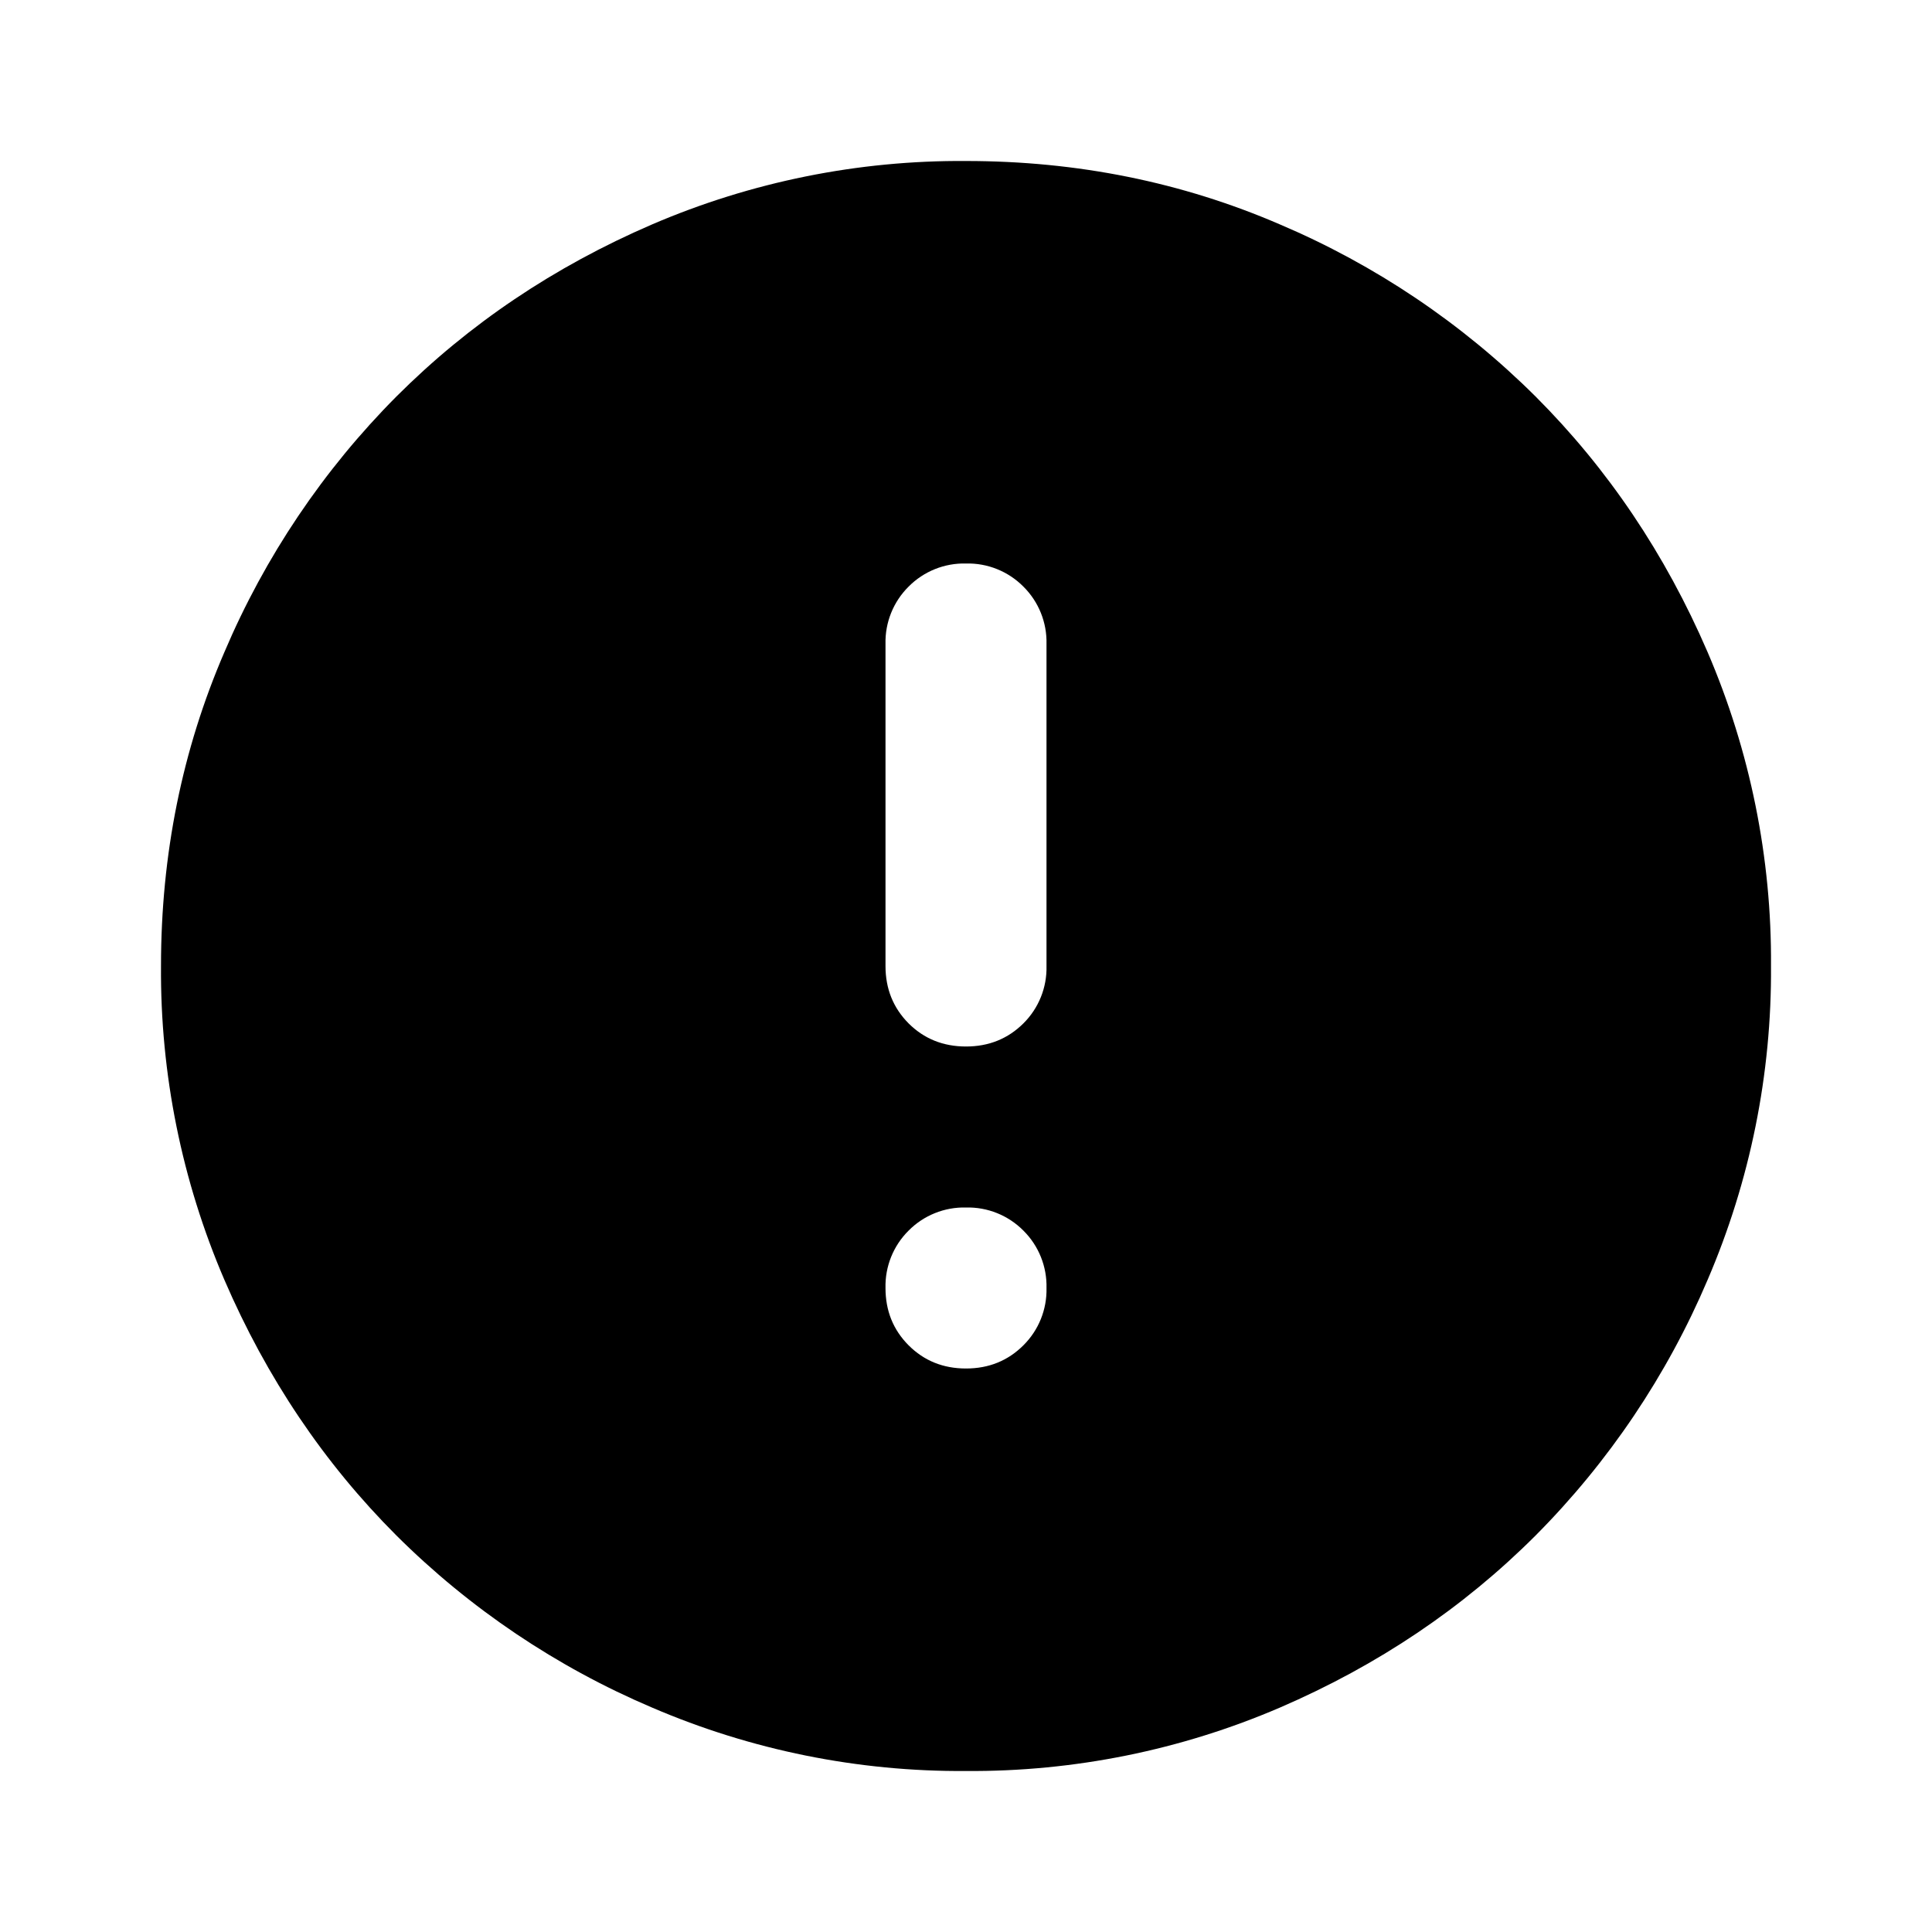
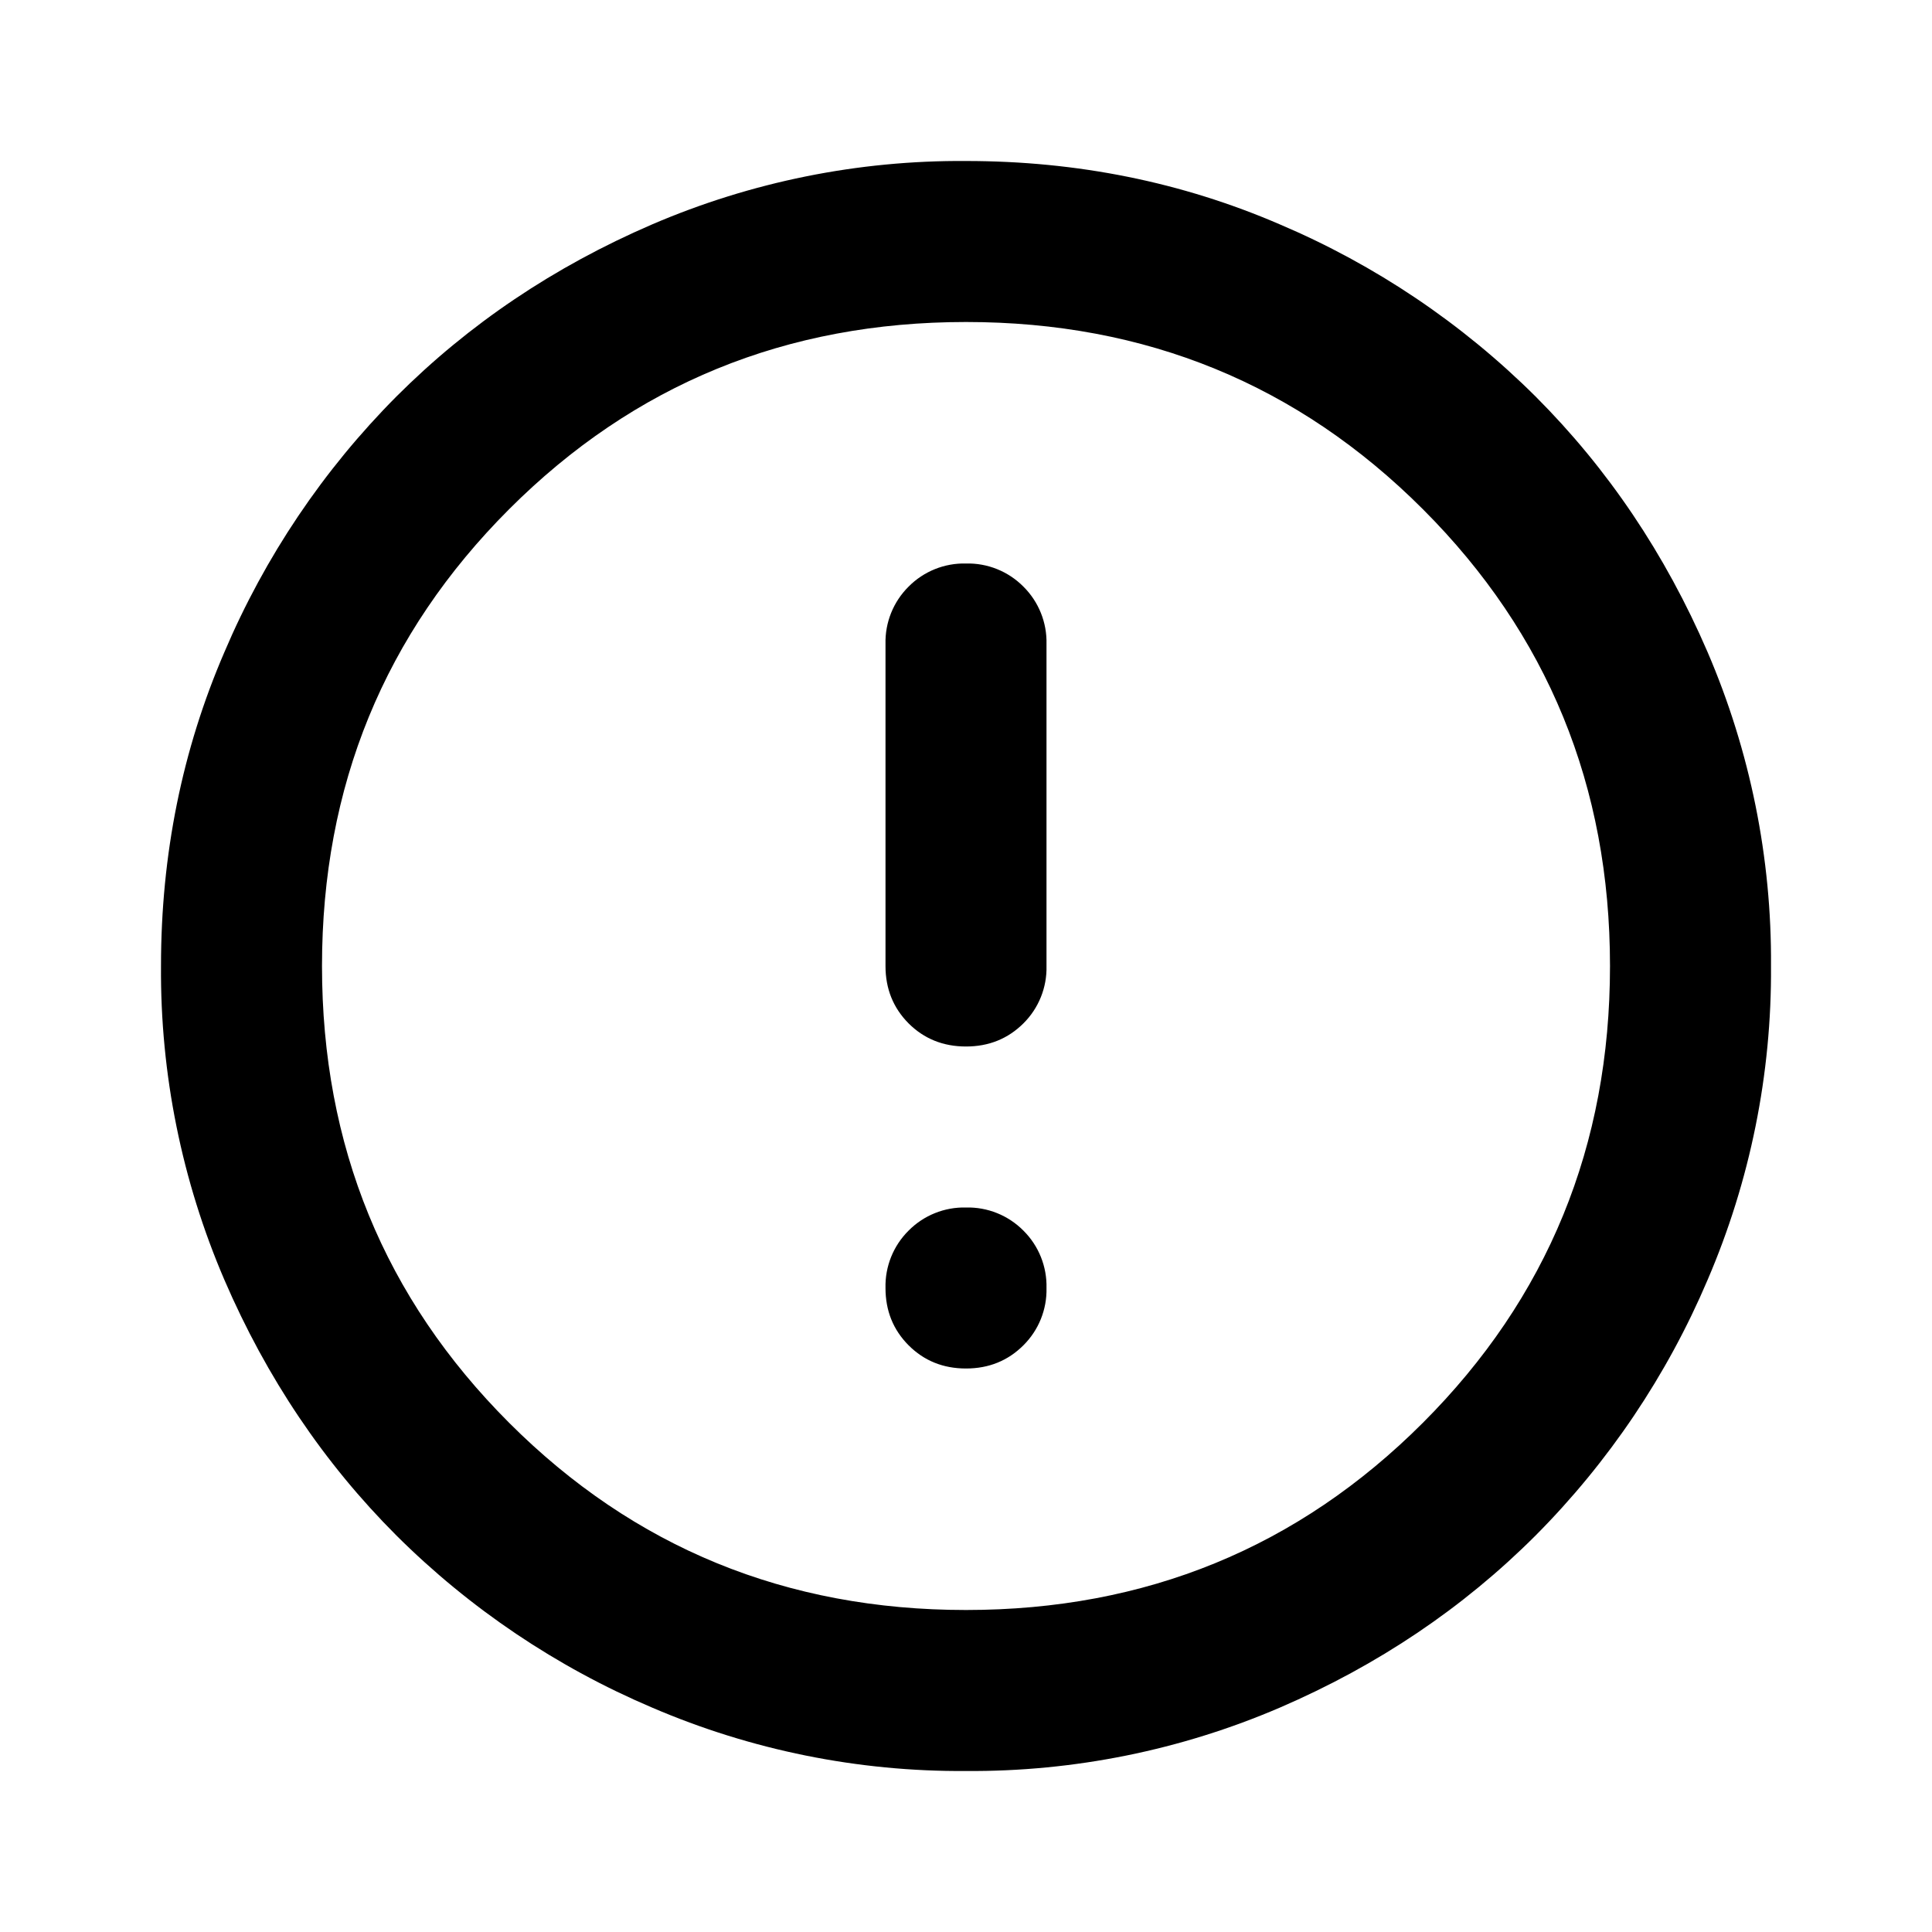
<svg xmlns="http://www.w3.org/2000/svg" width="24" height="24" fill="black" viewBox="0 0 24 24">
-   <path d="M12 17q.424 0 .713-.288A.97.97 0 0 0 13 16a.97.97 0 0 0-.287-.713A.97.97 0 0 0 12 15a.97.97 0 0 0-.713.287A.97.97 0 0 0 11 16q0 .424.287.712.288.288.713.288m0-4q.424 0 .713-.287A.97.97 0 0 0 13 12V8a.97.97 0 0 0-.287-.713A.97.97 0 0 0 12 7a.97.97 0 0 0-.713.287A.97.97 0 0 0 11 8v4q0 .424.287.713.288.287.713.287m0 9a9.7 9.7 0 0 1-3.9-.788 10.1 10.1 0 0 1-3.175-2.137q-1.35-1.35-2.137-3.175A9.7 9.7 0 0 1 2 12q0-2.075.788-3.9a10.1 10.1 0 0 1 2.137-3.175q1.35-1.35 3.175-2.137A9.7 9.7 0 0 1 12 2q2.075 0 3.9.788a10.1 10.1 0 0 1 3.175 2.137q1.35 1.35 2.137 3.175A9.7 9.7 0 0 1 22 12a9.7 9.7 0 0 1-.788 3.9 10.1 10.1 0 0 1-2.137 3.175q-1.35 1.35-3.175 2.137A9.7 9.7 0 0 1 12 22" />
+   <path d="M12 17q.424 0 .713-.288A.97.97 0 0 0 13 16a.97.97 0 0 0-.287-.713A.97.97 0 0 0 12 15a.97.97 0 0 0-.713.287A.97.97 0 0 0 11 16q0 .424.287.712.288.288.713.288m0-4q.424 0 .713-.287A.97.97 0 0 0 13 12V8a.97.97 0 0 0-.287-.713A.97.97 0 0 0 12 7a.97.97 0 0 0-.713.287A.97.97 0 0 0 11 8v4q0 .424.287.713.288.287.713.287m0 9a9.7 9.7 0 0 1-3.9-.788 10.1 10.1 0 0 1-3.175-2.137q-1.35-1.35-2.137-3.175A9.7 9.7 0 0 1 2 12q0-2.075.788-3.9a10.1 10.1 0 0 1 2.137-3.175q1.35-1.35 3.175-2.137A9.7 9.7 0 0 1 12 2q2.075 0 3.9.788a10.1 10.1 0 0 1 3.175 2.137q1.35 1.35 2.137 3.175A9.7 9.7 0 0 1 22 12a9.7 9.7 0 0 1-.788 3.9 10.1 10.1 0 0 1-2.137 3.175q-1.35 1.35-3.175 2.137A9.7 9.7 0 0 1 12 22m0-2q3.35 0 5.675-2.325T20 12t-2.325-5.675T12 4 6.325 6.325 4 12t2.325 5.675T12 20" />
</svg>
